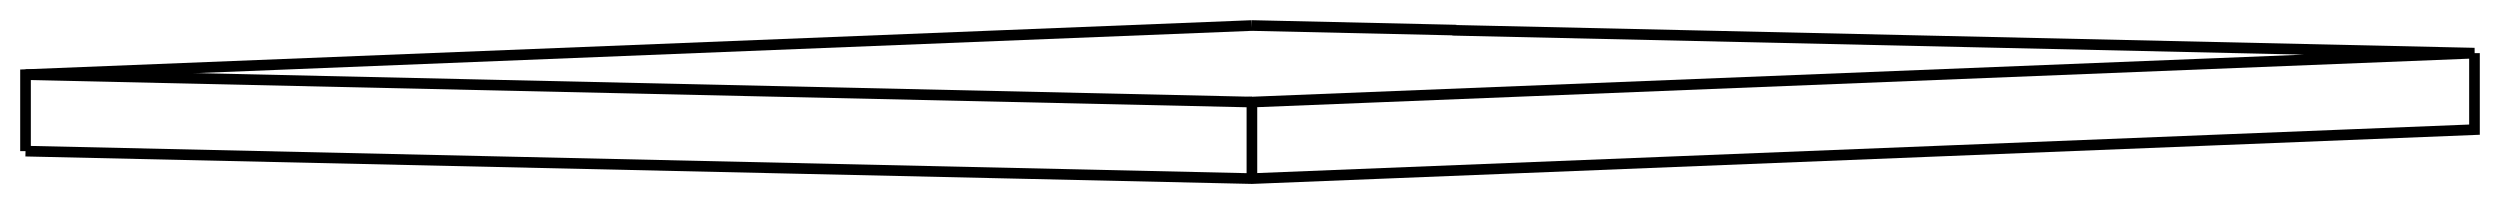
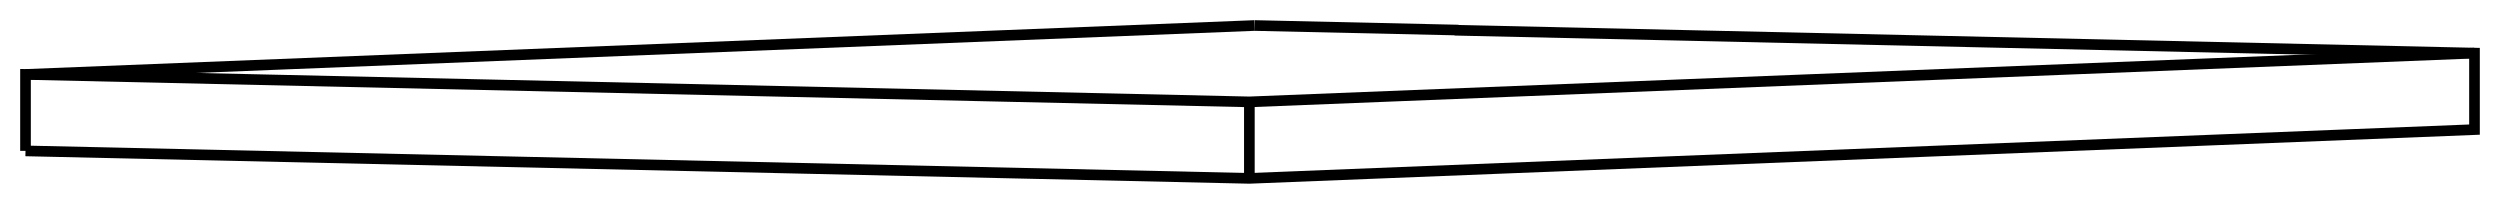
- <svg xmlns="http://www.w3.org/2000/svg" version="1.1" viewBox="-49.054 -3.999 97.958 7.997" fill="none" stroke="black" stroke-width="0.6%" vector-effect="non-scaling-stroke">
-   <path d="M -48.054 1.923 L -48.054 -1.075 L 0 -2.999" />
-   <path d="M 0 2.999 L 0 0 L 47.904 -1.917 L 7.859 -2.813 L 8.009 -2.819 L 0 -2.999" />
-   <path d="M -48.054 1.923 L 0 2.999 L 47.904 1.081 L 47.904 -1.917" />
-   <path d="M -48.054 -1.075 L 0 0" />
-   <path d="M 8.009 -2.81 L 8.009 -2.819" />
+ <svg xmlns="http://www.w3.org/2000/svg" version="1.1" viewBox="-48.982 -3.994 98.014 7.993" fill="none" stroke="black" stroke-width="0.6%" vector-effect="non-scaling-stroke">
+   <path d="M -47.982 1.922 L 0 2.999 L 48.032 1.087 L 48.032 -1.912 L 8.047 -2.809 L 8.197 -2.815 L 0.2 -2.994" />
+   <path d="M -47.982 -1.076 L 0.2 -2.994" />
+   <path d="M -47.982 1.922 L -47.982 -1.076 L 0 0 L 48.032 -1.912" />
+   <path d="M 8.197 -2.805 L 8.197 -2.815" />
+   <path d="M 0 2.999 L 0 0" />
</svg>
